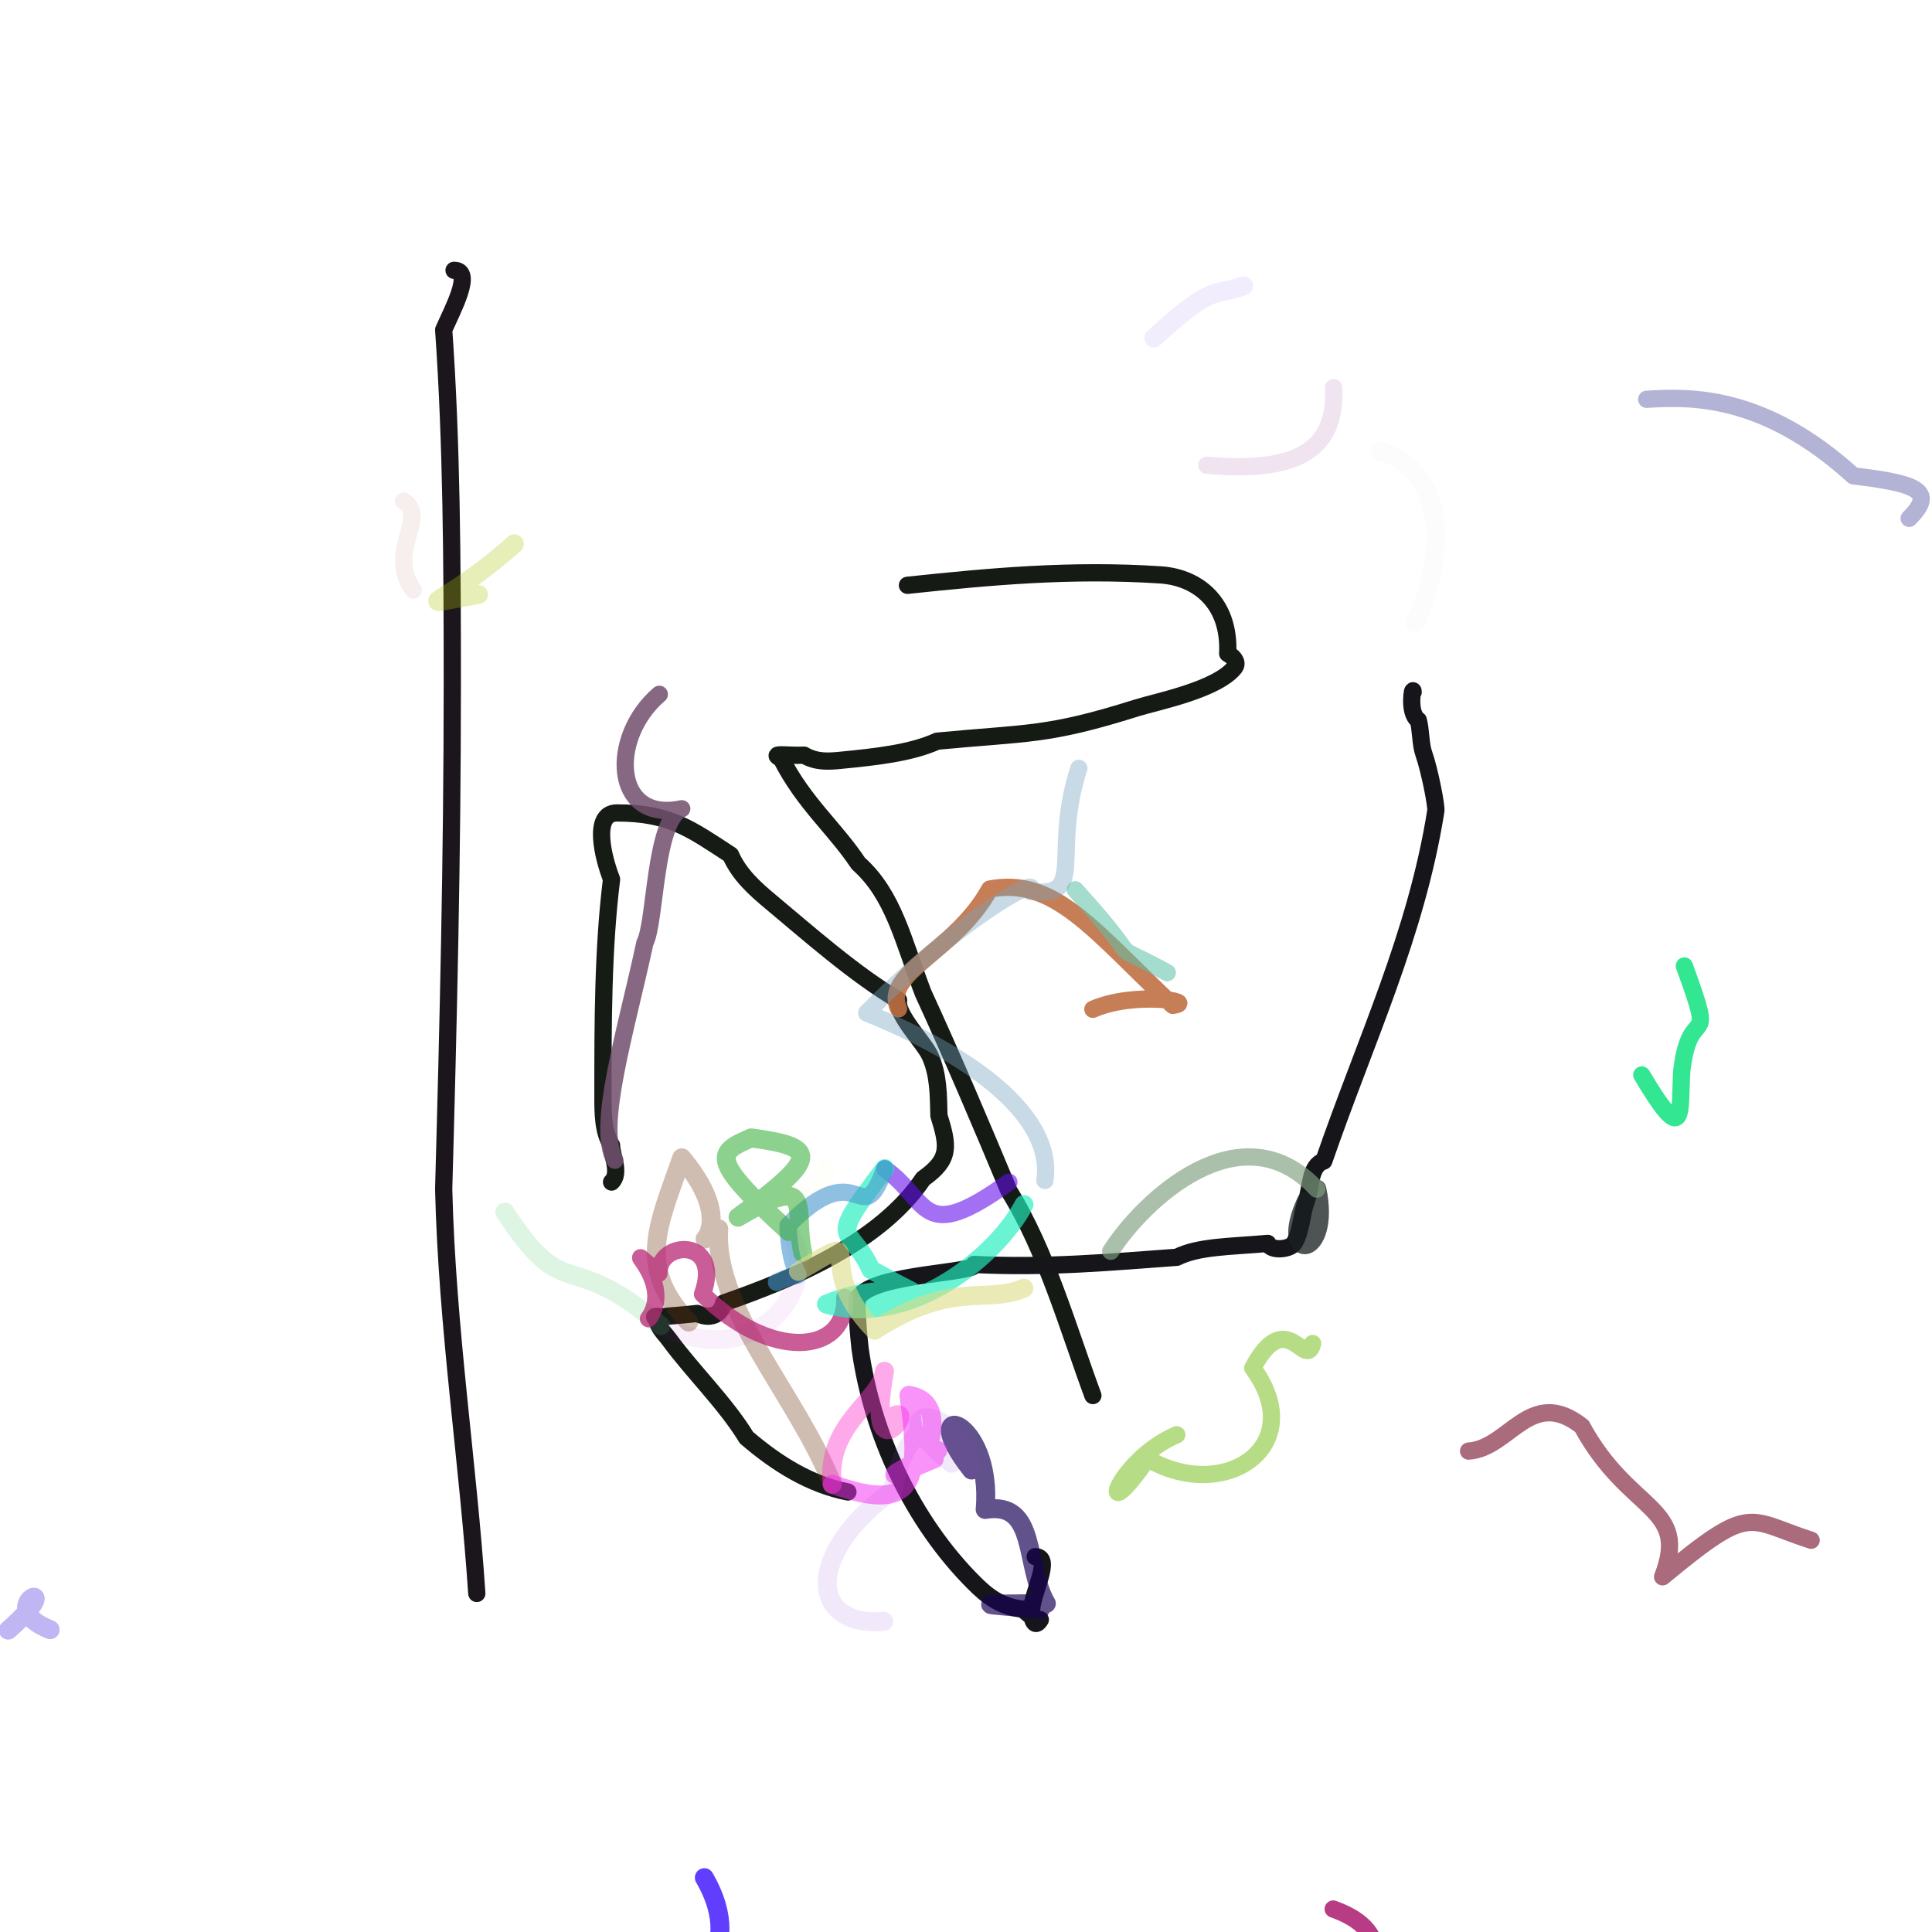
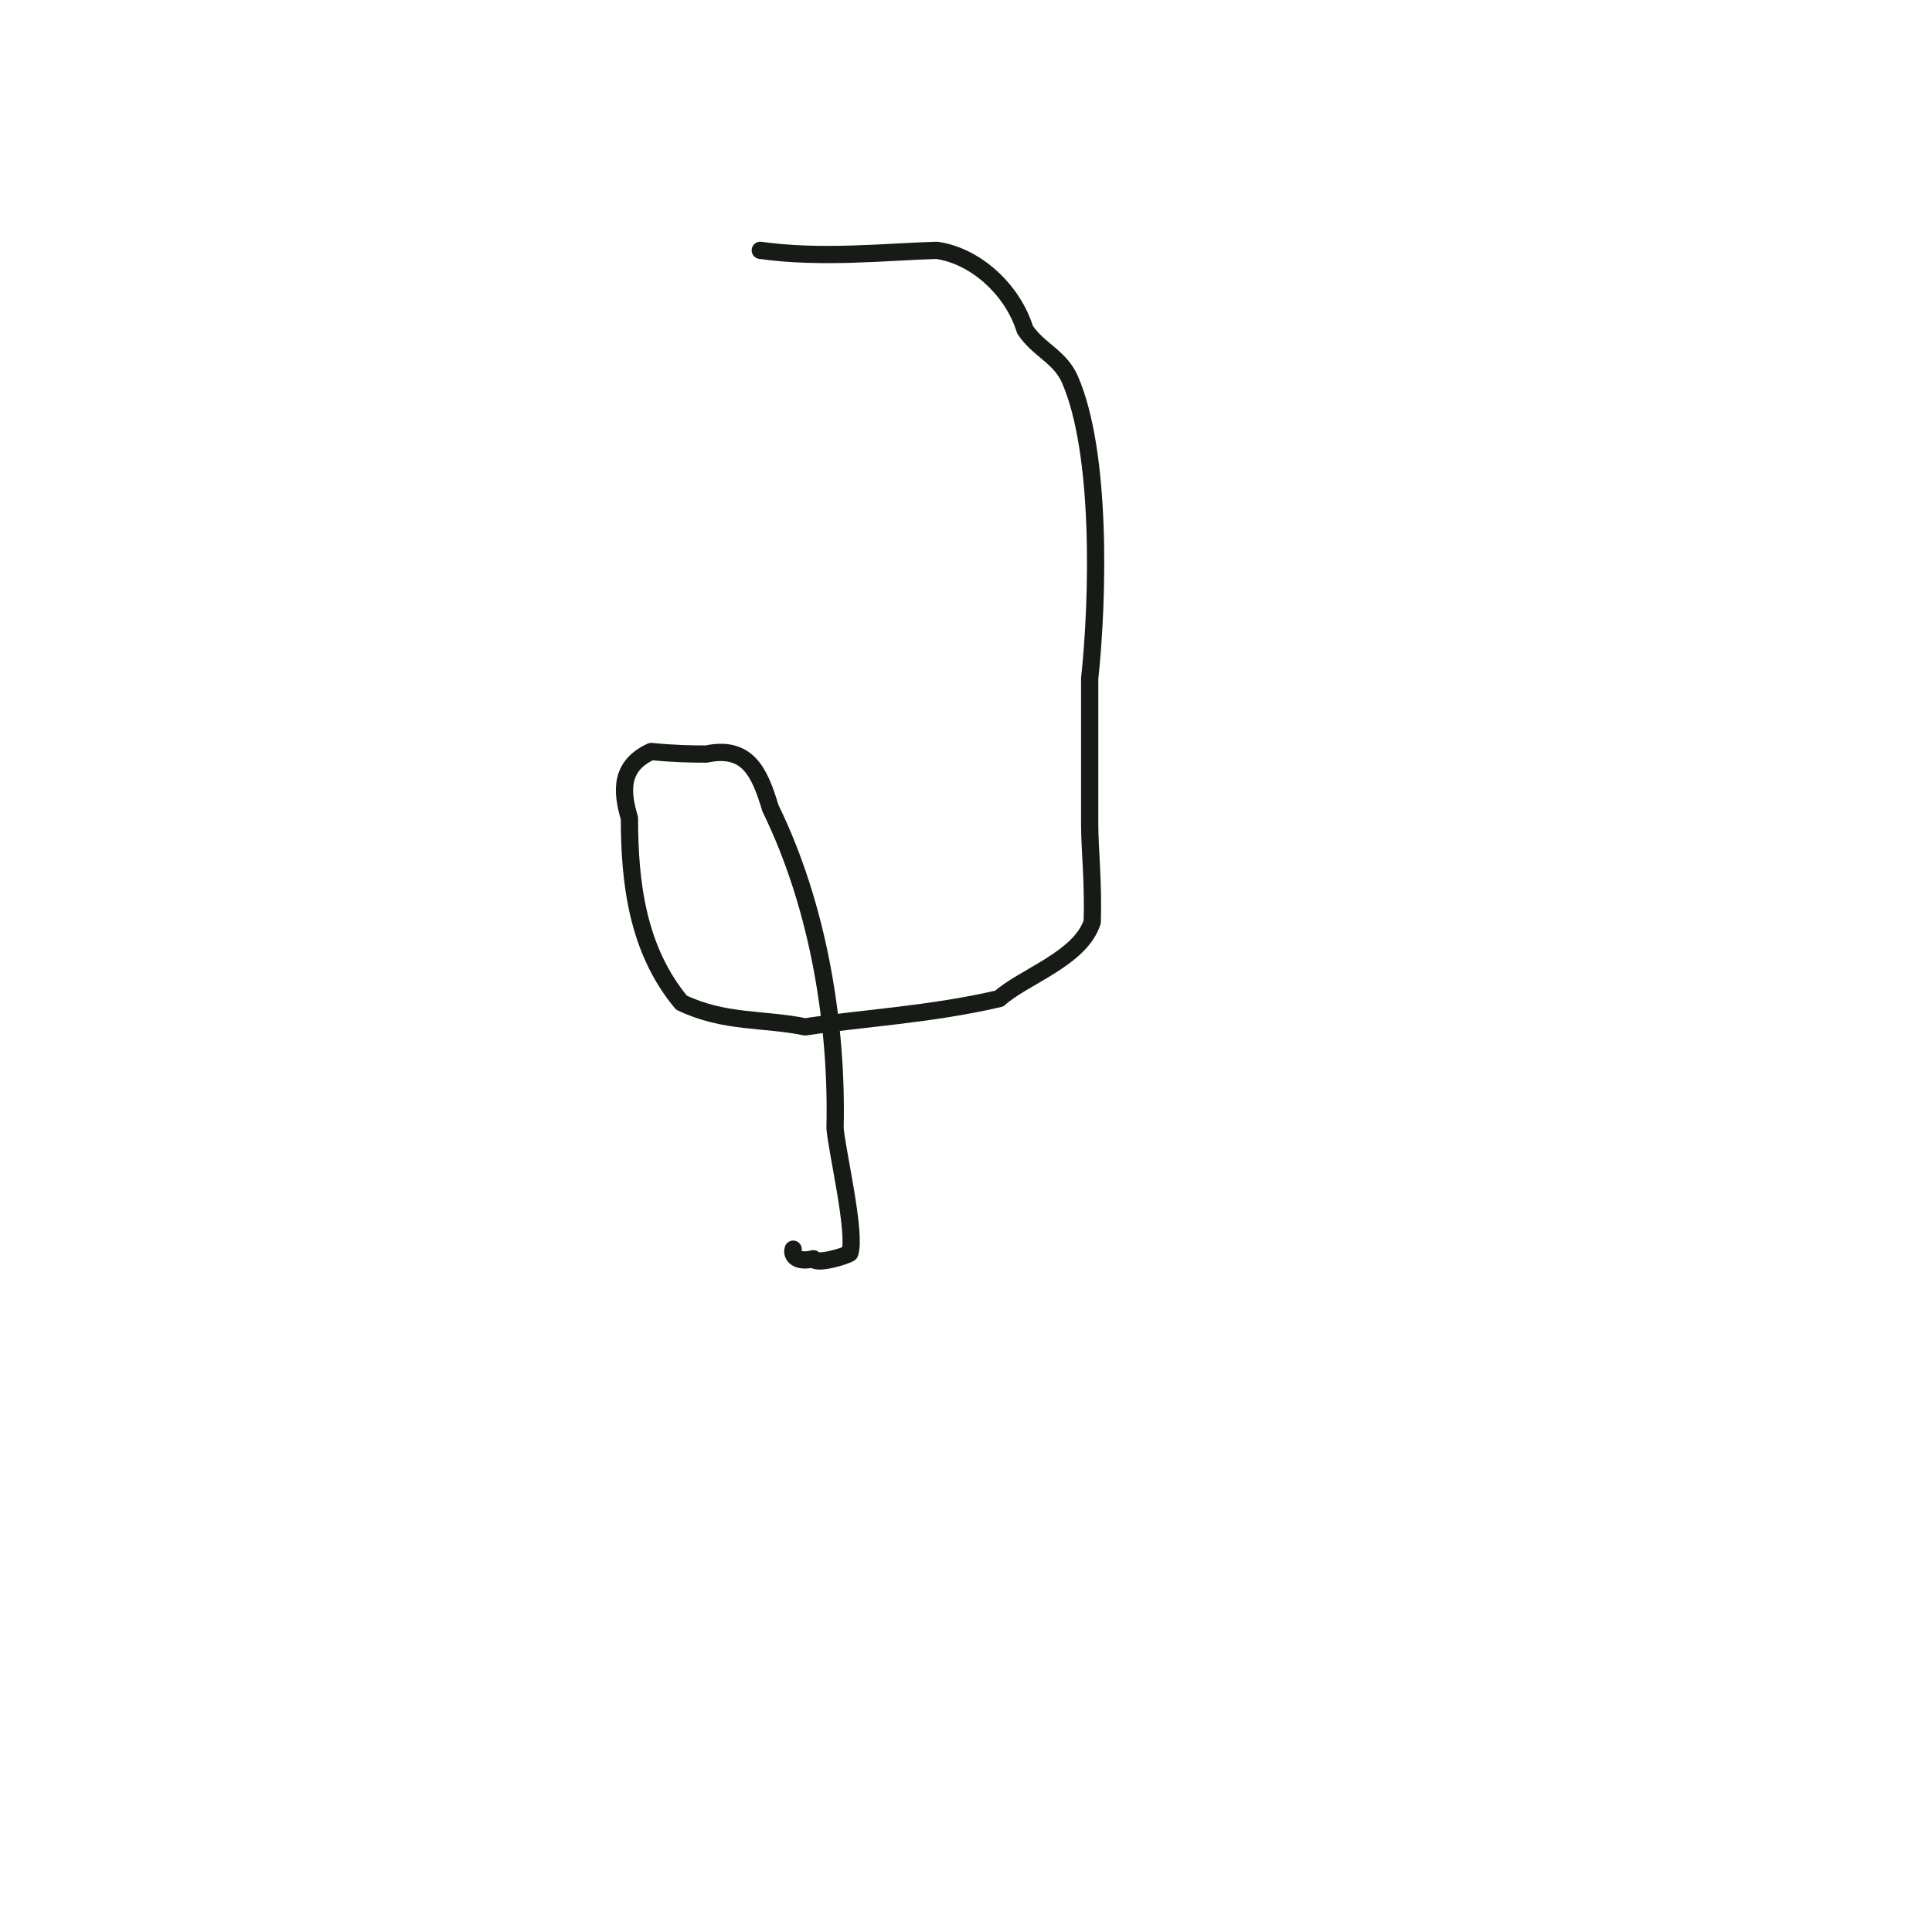
- <svg xmlns="http://www.w3.org/2000/svg" version="1.1" width="1104.0" height="1104.0">
+ <svg xmlns="http://www.w3.org/2000/svg" version="1.1" width="956.0" height="956.0">
  <defs />
  <g>
-     <path d="M 518.535 334.459 C 565.191 329.531 611.647 325.104 663.462 328.526 C 685.112 330.105 702.914 345.075 701.534 373.452 C 706.308 376.134 707.136 379.359 705.458 381.456 C 695.18 394.307 660.665 401.015 649.525 404.525 C 598.267 420.71 587.293 418.568 535.527 423.525 C 520.449 430.364 500.456 432.483 480.452 434.448 C 473.452 435.144 466.431 435.63 459.453 431.519 C 450.177 432.026 439.18 429.807 446.449 433.516 C 459.563 459.2 476.904 473.011 490.516 493.446 C 510.746 511.459 516.002 537.462 527.511 567.447 C 544.667 604.751 560.676 642.562 576.507 680.453 C 597.763 714.584 610.503 759.597 624.508 797.455" stroke-width="9.857" fill="none" stroke="rgb(21, 26, 21)" stroke-opacity="1.0" stroke-linecap="round" stroke-linejoin="round" />
-     <path d="M 591.532 889.535 C 601.556 889.535 590.086 909.528 589.534 919.531 C 589.423 926.456 591.532 930.451 594.461 925.525 C 590.576 925.525 587.518 921.926 584.46 919.53 C 571.55 918.166 563.711 911.641 556.535 904.454 C 521.505 869.424 498.337 820.027 491.459 770.524 C 490.863 766.21 488.566 739.549 490.454 741.449 C 499.176 727.505 559.365 727.604 556.524 722.521 C 598.465 724.645 635.431 721.146 672.447 718.452 C 684.843 712.265 702.264 712.442 724.445 710.521 C 726.279 715.251 737.286 713.948 739.45 710.448 C 743.822 703.35 743.502 694.241 746.45 686.447 C 749.409 678.631 748.101 666.151 756.452 663.451 C 780.283 594.358 809.163 534.4 820.451 463.523 C 821.069 461.583 817.123 440.663 813.524 430.452 C 811.736 425.384 811.927 416.693 810.449 411.525 C 804.405 407.617 807.441 391.057 807.518 395.455" stroke-width="9.857" fill="none" stroke="rgb(21, 21, 26)" stroke-opacity="1.0" stroke-linecap="round" stroke-linejoin="round" />
-     <path d="M 259.464 154.463 C 270.802 154.463 258.526 177.128 253.531 188.466 C 258.084 252.545 258.46 321.546 258.46 390.578 C 258.46 489.896 256.174 584.857 253.531 679.47 C 255.452 758.836 267.53 836.26 272.458 910.544" stroke-width="9.857" fill="none" stroke="rgb(26, 21, 26)" stroke-opacity="0.99" stroke-linecap="round" stroke-linejoin="round" />
-     <path d="M 349.462 675.463 C 354.795 670.535 349.462 659.87 349.462 654.537 C 344.534 646.668 344.534 636.335 344.534 626.001 C 344.534 584.005 344.534 541.998 349.462 502.463 C 344.534 489.832 338.263 464.539 352.538 464.539 C 382.748 464.539 394.616 473.647 417.469 488.54 C 422.487 499.949 431.419 507.864 440.538 515.471 C 461.094 532.605 488.917 557.279 513.462 571.539 C 511.801 579.668 528.185 595.853 531.529 603.471 C 536.376 614.489 536.221 625.694 536.531 637.473 C 541.922 654.949 543.281 662.424 527.533 673.548 C 502.991 709.947 453.278 730.724 413.534 744.565 C 411.891 751.759 405.257 753.968 398.456 750.543 C 388.286 751.711 382.855 751.844 377.534 752.539 C 380.105 752.849 370.54 751.182 375.462 753.544 C 375.462 758.17 379.734 761.802 382.461 765.544 C 395.599 783.518 414.83 802.175 426.528 821.478 C 444.115 836.658 463.346 848.404 484.533 852.551" stroke-width="9.857" fill="none" stroke="rgb(21, 26, 21)" stroke-opacity="0.99" stroke-linecap="round" stroke-linejoin="round" />
-     <path d="M 393.53 755.469 C 363.452 724.37 376.084 700.226 389.593 661.609 C 426.363 705.668 387.786 716.122 410.706 702.206 C 407.688 748.367 455.832 797.717 475.553 848.148" stroke-width="10.843" fill="none" stroke="rgb(106, 45, 12)" stroke-opacity="0.313" stroke-linecap="round" stroke-linejoin="round" />
-     <path d="M 746.45 686.448 C 729.961 722.025 760.987 719.164 752.481 679.504" stroke-width="10.843" fill="none" stroke="rgb(25, 33, 33)" stroke-opacity="0.766" stroke-linecap="round" stroke-linejoin="round" />
-     <path d="M 377.533 757.468 C 323.428 711.437 323.923 746.942 288.493 692.607" stroke-width="10.843" fill="none" stroke="rgb(63, 199, 96)" stroke-opacity="0.168" stroke-linecap="round" stroke-linejoin="round" />
-     <path d="M 576.507 675.524 C 525.506 712.223 531.36 686.091 505.551 667.843" stroke-width="9.857" fill="none" stroke="rgb(102, 15, 236)" stroke-opacity="0.594" stroke-linecap="round" stroke-linejoin="round" />
-     <path d="M 513.462 576.467 C 504.085 555.791 545.872 544.002 565.533 508.043 C 602.383 500.977 624.549 531.254 670.122 574.474 C 685.143 572.626 648.284 566.281 624.497 576.728" stroke-width="9.857" fill="none" stroke="rgb(191, 111, 66)" stroke-opacity="0.894" stroke-linecap="round" stroke-linejoin="round" />
-     <path d="M 594.462 919.53 C 553.69 915.888 558.698 917.027 597.904 916.263 C 584.974 894.337 593.13 857.551 562.953 862.537 C 567.688 809.096 522.027 798.07 555.207 840.001" stroke-width="10.843" fill="none" stroke="rgb(25, 2, 85)" stroke-opacity="0.68" stroke-linecap="round" stroke-linejoin="round" />
-     <path d="M 377.533 757.468 C 435.428 785.995 470.757 731.754 450.723 703.753" stroke-width="10.843" fill="none" stroke="rgb(166, 30, 213)" stroke-opacity="0.063" stroke-linecap="round" stroke-linejoin="round" />
-     <path d="M 370.533 753.544 C 386.901 731.38 348.686 704.395 376.52 727.618 C 376.429 708.466 413.126 707.168 401.433 739.454 C 439.492 777.281 483.879 774.781 482.726 741.427" stroke-width="9.857" fill="none" stroke="rgb(185, 43, 120)" stroke-opacity="0.765" stroke-linecap="round" stroke-linejoin="round" />
-     <path d="M 555.207 840.005 C 551.049 802.544 497.458 799.234 543.732 836.12 C 543.919 805.562 518.845 807.604 510.033 851.663 C 460.943 886.82 461.422 929.844 505 926.533" stroke-width="10.843" fill="none" stroke="rgb(136, 61, 201)" stroke-opacity="0.117" stroke-linecap="round" stroke-linejoin="round" />
-     <path d="M 475.553 848.149 C 471.758 813.58 503.409 800.507 505.42 783.595 C 494.527 843.509 523.341 803.421 511.233 808.875" stroke-width="10.843" fill="none" stroke="rgb(254, 59, 208)" stroke-opacity="0.439" stroke-linecap="round" stroke-linejoin="round" />
-     <path d="M 505.551 667.842 C 471.169 712.903 485.444 698.465 497.667 725.438 C 545.132 752.618 516.119 726.733 472.276 745.217 C 521.348 758.964 570.778 716.055 585.11 688.32" stroke-width="10.843" fill="none" stroke="rgb(33, 239, 191)" stroke-opacity="0.666" stroke-linecap="round" stroke-linejoin="round" />
-     <path d="M 505.551 667.842 C 491.55 706.29 491.979 657.335 450.245 700.329 C 452.233 740.692 465.406 722.586 443.668 732.743" stroke-width="9.857" fill="none" stroke="rgb(68, 149, 204)" stroke-opacity="0.592" stroke-linecap="round" stroke-linejoin="round" />
-     <path d="M 475.553 848.149 C 523.409 865.243 526.32 846.213 519.409 797.317 C 546.823 802.19 520.359 841.706 535.844 828.817 C 505.52 844.888 501.493 847.36 533.841 833.622" stroke-width="10.843" fill="none" stroke="rgb(243, 45, 244)" stroke-opacity="0.514" stroke-linecap="round" stroke-linejoin="round" />
-     <path d="M 450.723 703.753 C 448.798 655.933 442.695 707.532 472.653 668.095" stroke-width="10.843" fill="none" stroke="rgb(218, 210, 92)" stroke-opacity="0.031" stroke-linecap="round" stroke-linejoin="round" />
-     <path d="M 450.723 703.753 C 404.886 662.03 409.499 658.689 429.356 650.232 C 466.426 655.421 470.123 660.284 421.75 695.512 C 466.777 669.018 452.908 690.847 458.714 715.838" stroke-width="10.843" fill="none" stroke="rgb(50, 173, 52)" stroke-opacity="0.551" stroke-linecap="round" stroke-linejoin="round" />
-     <path d="M 752.482 679.504 C 708.974 632.765 652.864 686.462 634.716 715.012" stroke-width="9.857" fill="none" stroke="rgb(128, 159, 128)" stroke-opacity="0.659" stroke-linecap="round" stroke-linejoin="round" />
-     <path d="M 689.594 265.836 C 744.359 270.773 763.659 254.897 762.078 221.517" stroke-width="9.857" fill="none" stroke="rgb(117, 21, 128)" stroke-opacity="0.116" stroke-linecap="round" stroke-linejoin="round" />
-     <path d="M 938.159 614.258 C 963.489 656.885 959.518 635.765 961.035 611.659 C 965.887 570.989 981.44 603.677 962.482 551.969" stroke-width="9.857" fill="none" stroke="rgb(21, 226, 130)" stroke-opacity="0.869" stroke-linecap="round" stroke-linejoin="round" />
-     <path d="M 376.744 396.75 C 347.985 421.265 350.069 470.612 389.568 462.145 C 373.874 469.181 374.726 526.995 368.534 538.709 C 357.3 590.725 340.708 643.988 351.345 663.001" stroke-width="9.857" fill="none" stroke="rgb(114, 79, 110)" stroke-opacity="0.859" stroke-linecap="round" stroke-linejoin="round" />
-     <path d="M 597.078 674.563 C 602.557 637.355 554.499 602.831 495.225 578.833 C 547.156 525.78 596.106 498.394 588.708 509.411 C 621.602 513.358 600.45 488.398 616.491 439.046" stroke-width="9.857" fill="none" stroke="rgb(115, 164, 192)" stroke-opacity="0.399" stroke-linecap="round" stroke-linejoin="round" />
-     <path d="M 808.597 355.788 C 825.552 320.573 828.215 269.809 788.98 257.962" stroke-width="10.843" fill="none" stroke="rgb(101, 58, 66)" stroke-opacity="0.015" stroke-linecap="round" stroke-linejoin="round" />
-     <path d="M 761.829 1090.865 C 805.214 1106.318 783.311 1140.085 757.702 1181.079" stroke-width="9.857" fill="none" stroke="rgb(169, 22, 108)" stroke-opacity="0.834" stroke-linecap="round" stroke-linejoin="round" />
-     <path d="M 1090.947 296.198 C 1106.887 280.383 1094.798 276.214 1059.048 271.91 C 1007.541 224.978 965.096 226.69 940.958 228.173" stroke-width="9.857" fill="none" stroke="rgb(14, 14, 121)" stroke-opacity="0.313" stroke-linecap="round" stroke-linejoin="round" />
-     <path d="M 614.454 508.44 C 659.274 557.744 627.183 534.149 667.029 555.812" stroke-width="9.857" fill="none" stroke="rgb(96, 193, 167)" stroke-opacity="0.57" stroke-linecap="round" stroke-linejoin="round" />
-     <path d="M 710.61 163.37 C 692.906 169.749 693.802 161.54 659.349 193.136" stroke-width="10.843" fill="none" stroke="rgb(105, 62, 230)" stroke-opacity="0.092" stroke-linecap="round" stroke-linejoin="round" />
-     <path d="M 4.699 931.492 C 43.032 897.601 -6.649 917.07 28.643 931.26" stroke-width="10.843" fill="none" stroke="rgb(110, 86, 230)" stroke-opacity="0.43" stroke-linecap="round" stroke-linejoin="round" />
-     <path d="M 293.9 310.773 C 252.223 347.929 230.508 346.999 273.425 339.722" stroke-width="10.843" fill="none" stroke="rgb(177, 198, 12)" stroke-opacity="0.293" stroke-linecap="round" stroke-linejoin="round" />
-     <path d="M 456.235 726.507 C 500.706 700.652 461.237 720.932 499.729 760.127 C 544.606 731.135 563.056 745.523 585.03 736.132" stroke-width="10.843" fill="none" stroke="rgb(220, 220, 133)" stroke-opacity="0.587" stroke-linecap="round" stroke-linejoin="round" />
-     <path d="M 750.066 767.727 C 746.135 783.529 735.175 745.222 715.836 781.744 C 748.482 826.015 700.278 859.291 655.702 833.596 C 625.152 877.533 637.845 834.564 672.453 819.85" stroke-width="9.857" fill="none" stroke="rgb(115, 190, 20)" stroke-opacity="0.519" stroke-linecap="round" stroke-linejoin="round" />
-     <path d="M 236.171 337.203 C 220.368 315.231 245.277 295.175 230.534 286.304" stroke-width="9.857" fill="none" stroke="rgb(119, 28, 0)" stroke-opacity="0.067" stroke-linecap="round" stroke-linejoin="round" />
-     <path d="M 402.479 1072.949 C 429.31 1119.239 385.312 1137.771 403.948 1116.335" stroke-width="10.843" fill="none" stroke="rgb(75, 36, 253)" stroke-opacity="0.877" stroke-linecap="round" stroke-linejoin="round" />
-     <path d="M 1034.946 880.136 C 998.045 868.279 1001.454 858.377 950.052 901.043 C 965.87 859.982 931.242 865.206 903.917 814.999 C 874.577 791.924 862.472 827.779 839.193 829.192" stroke-width="9.857" fill="none" stroke="rgb(147, 67, 90)" stroke-opacity="0.784" stroke-linecap="round" stroke-linejoin="round" />
+     <path d="M 376.203 123.867 C 406.512 128.135 438.222 124.626 463.471 123.867 C 482.763 126.544 501.156 143.398 507.204 163.134 C 514.001 173.325 524.492 176.371 529.473 187.862 C 545.161 224.065 543.469 295.708 539.201 335.87 C 539.201 360.661 539.201 383.327 539.201 408.121 C 539.201 419.801 541.075 436.423 540.467 456.129 C 534.693 474.407 506.372 483.294 494.464 494.13 C 460.025 502.118 426.24 503.858 398.462 508.126 C 377.507 503.858 358.655 506.334 337.198 496.128 C 315.272 469.805 311.467 436.403 311.467 404.864 C 307.199 390.734 307.228 378.775 322.199 371.863 C 333.321 372.966 342.154 373.129 349.468 373.129 C 369.821 368.861 375.815 381.805 381.203 399.864 C 405.428 449.427 414.39 507.829 413.2 558.134 C 413.822 568.258 423.902 610.532 420.47 620.131 C 418.443 621.551 403.755 625.987 402.468 622.861 C 394.291 624.93 391.537 621.125 392.469 618.133" stroke-width="8.536" fill="none" stroke="rgb(21, 26, 21)" stroke-opacity="0.99" stroke-linecap="round" stroke-linejoin="round" />
  </g>
</svg>
